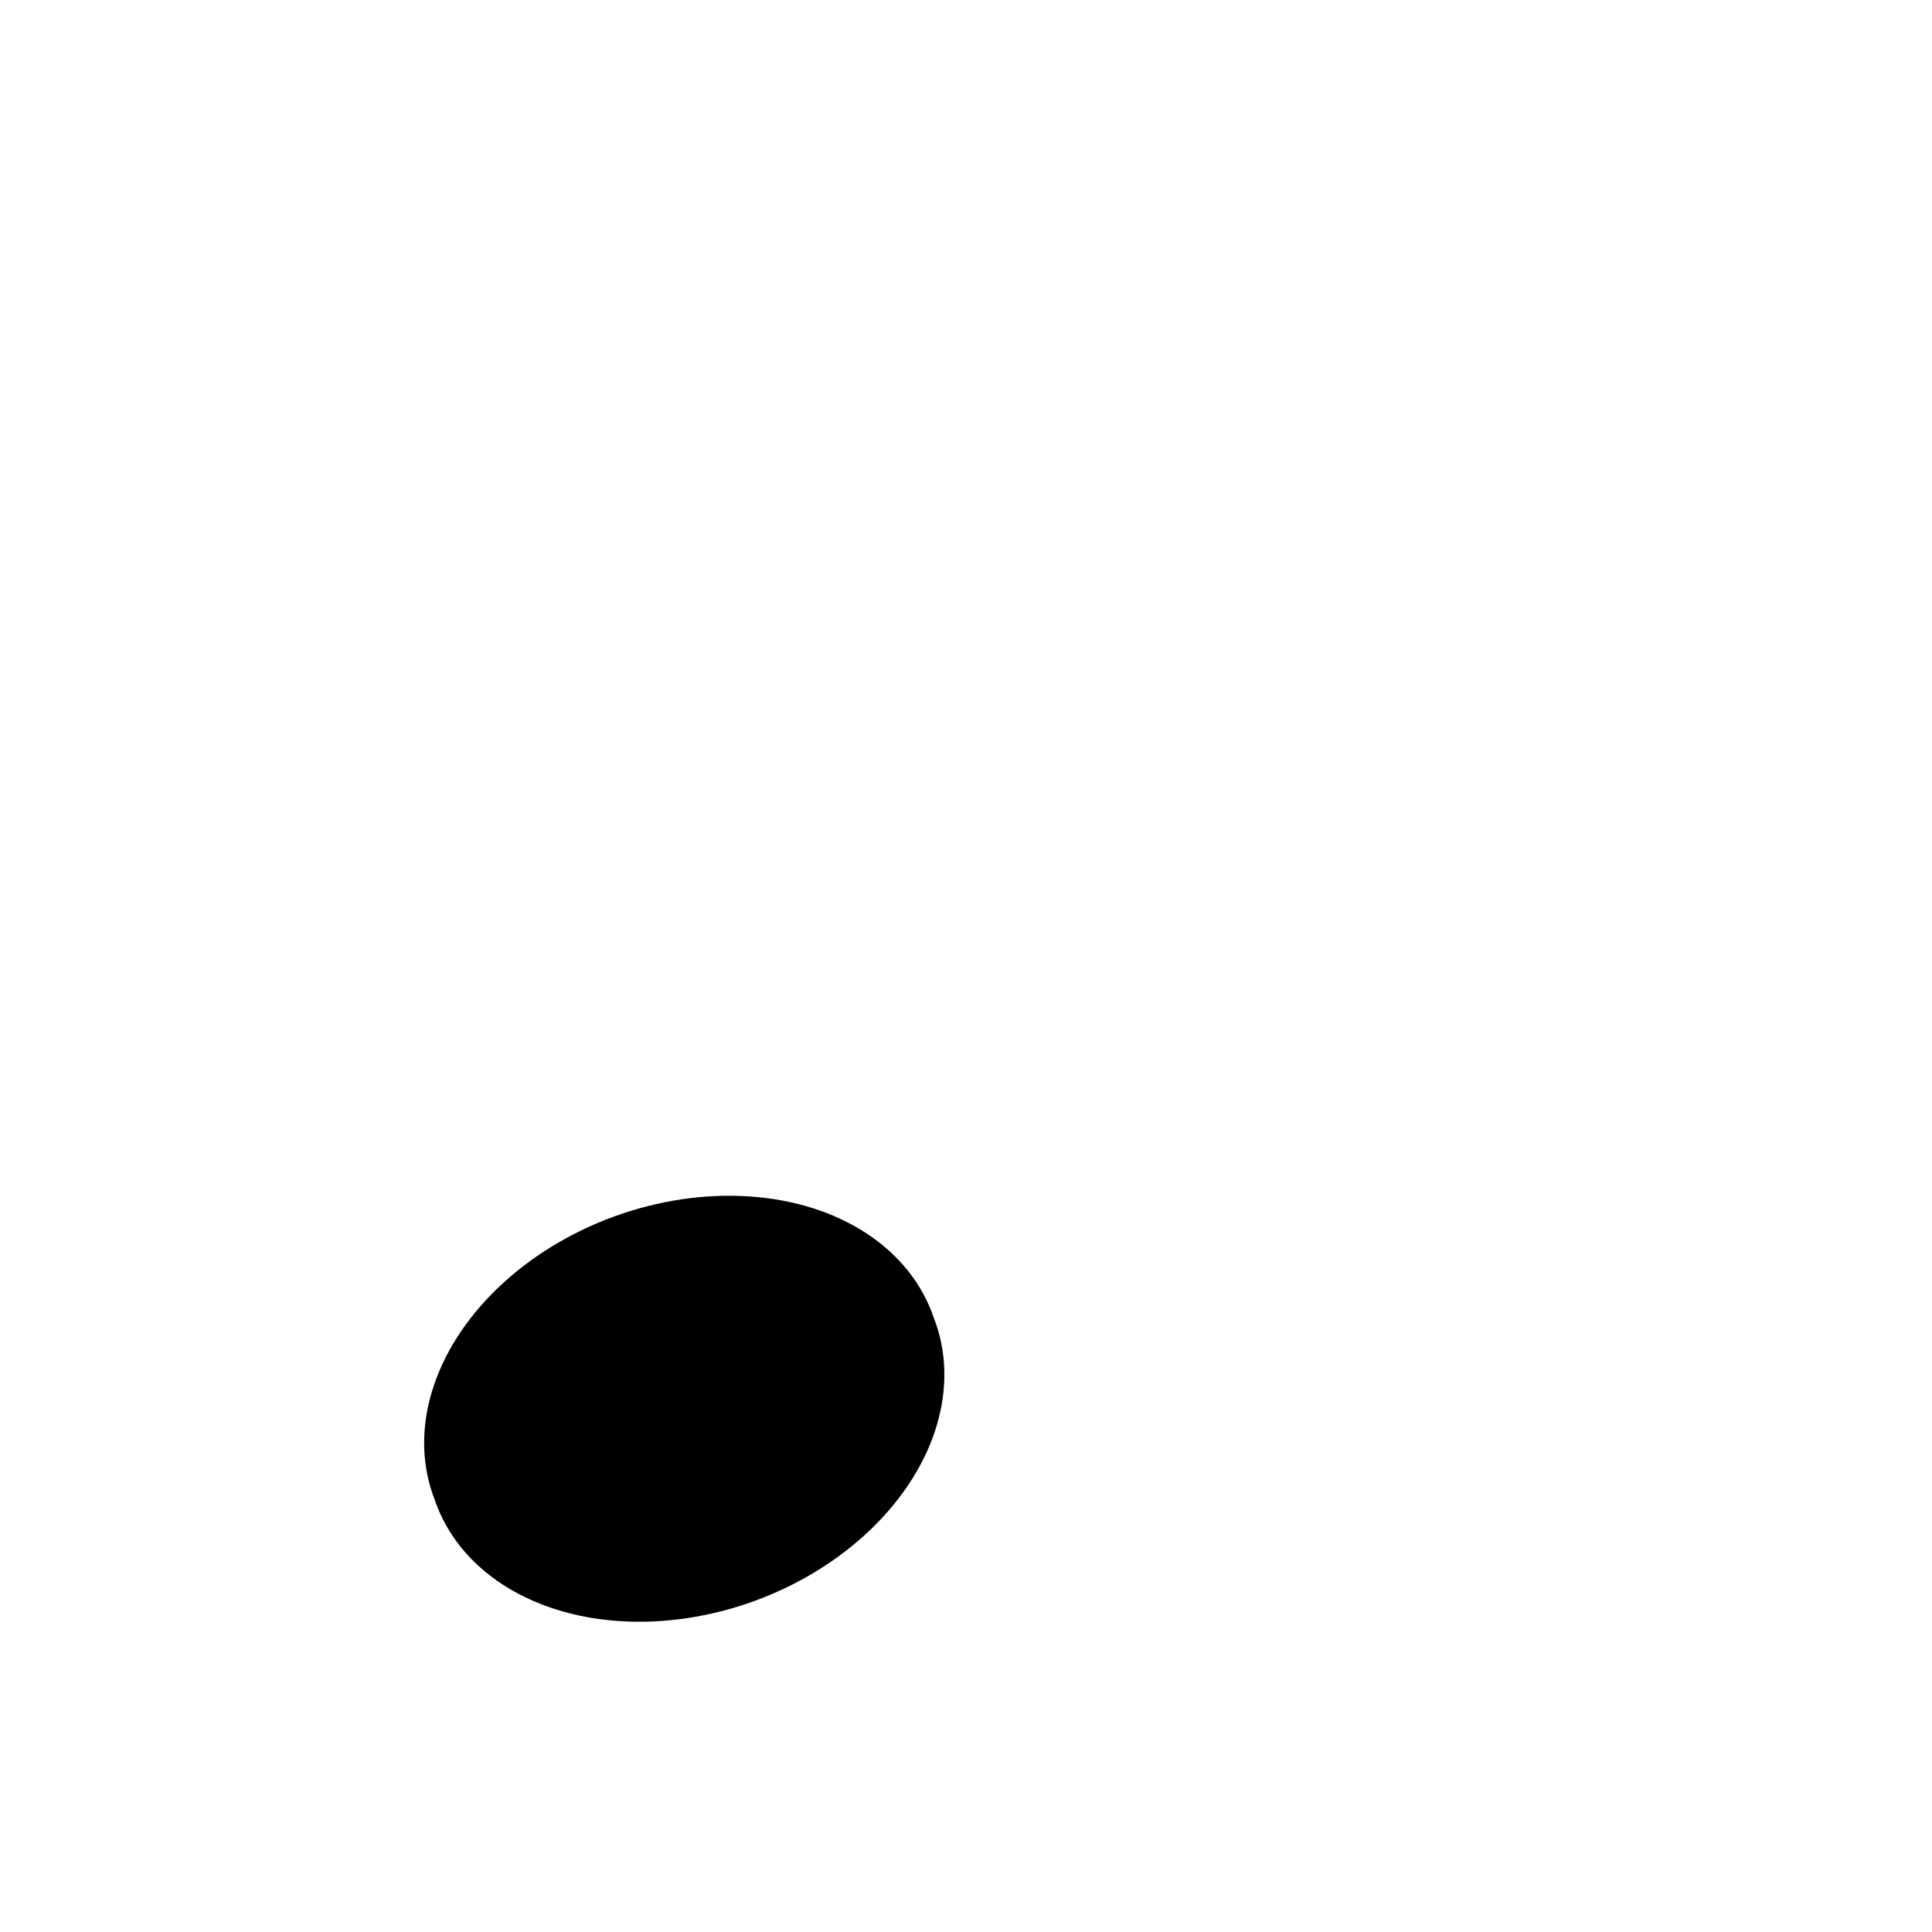
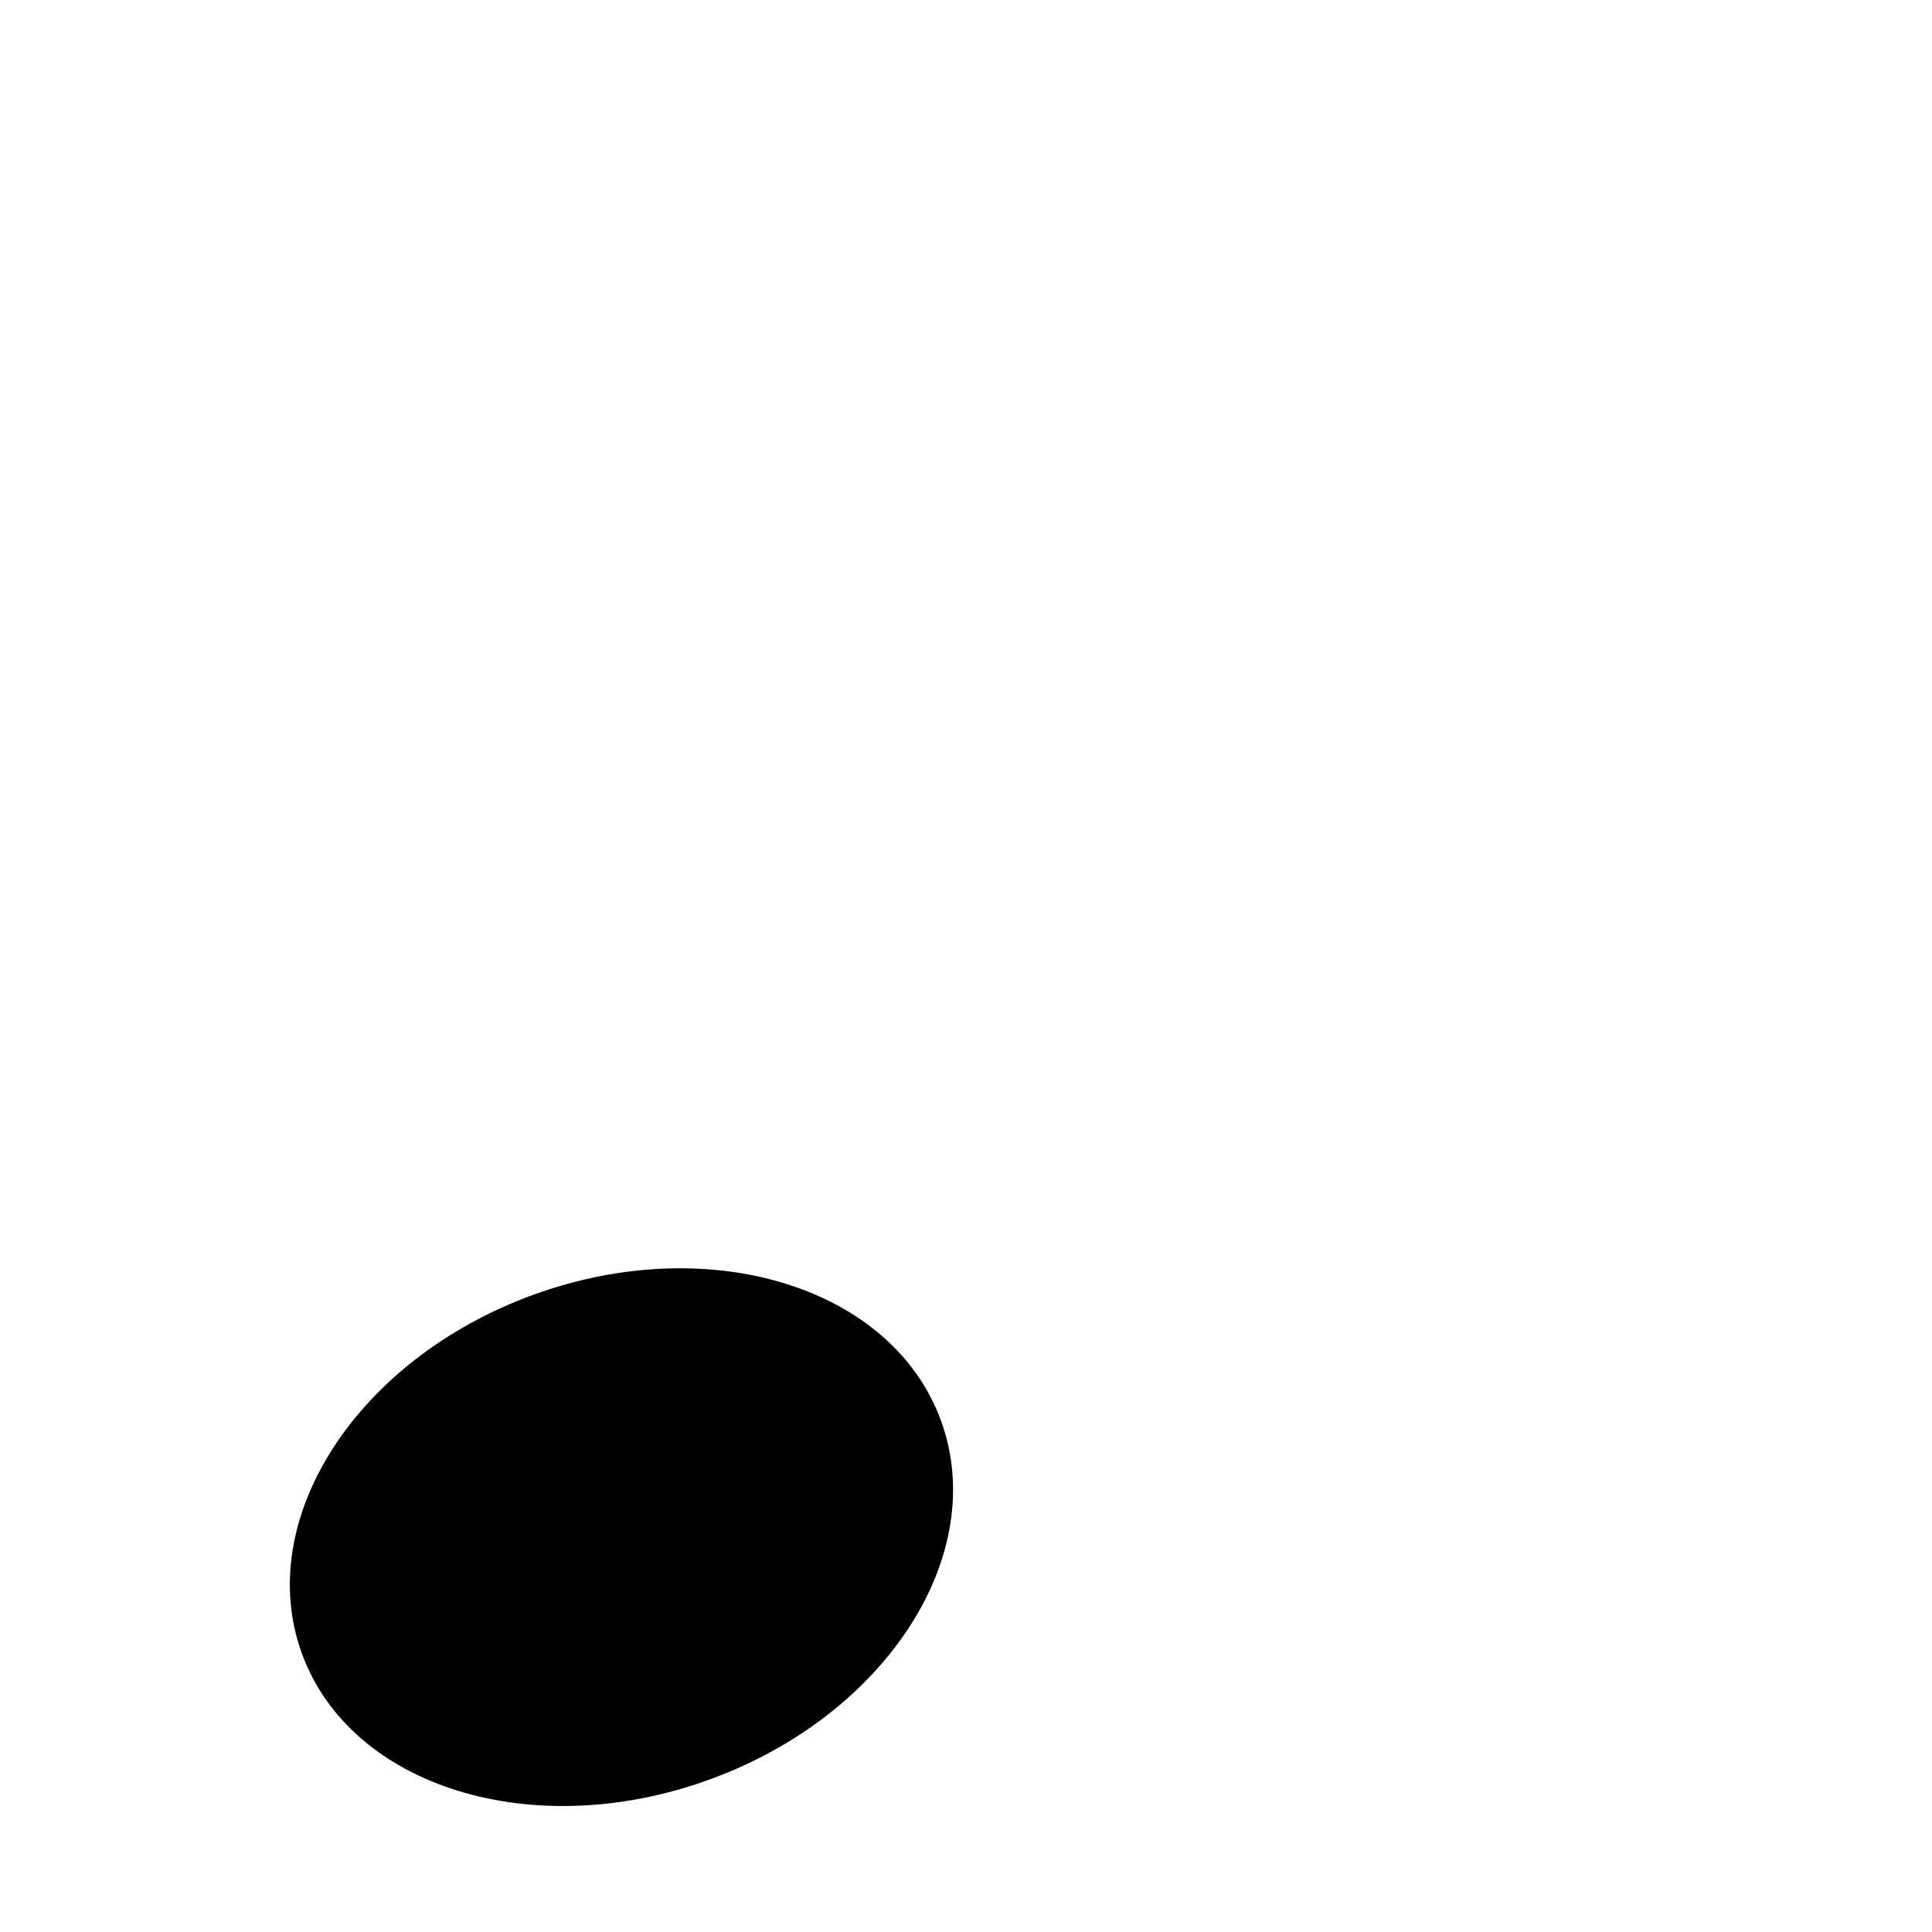
<svg xmlns="http://www.w3.org/2000/svg" width="24" height="24" viewBox="0 0 24 24" fill="currentColor" stroke="none">
-   <path d="M5.4 18.63a3.3 2.5 -20 1 0 6.2-2.26a3.3 2.5 -20 1 0-6.2 2.26z" />
+   <path d="M3.75 20.54a4.22 3.2 -20 1 0 7.94-2.89a4.22 3.2 -20 1 0-7.94 2.89z" />
</svg>
